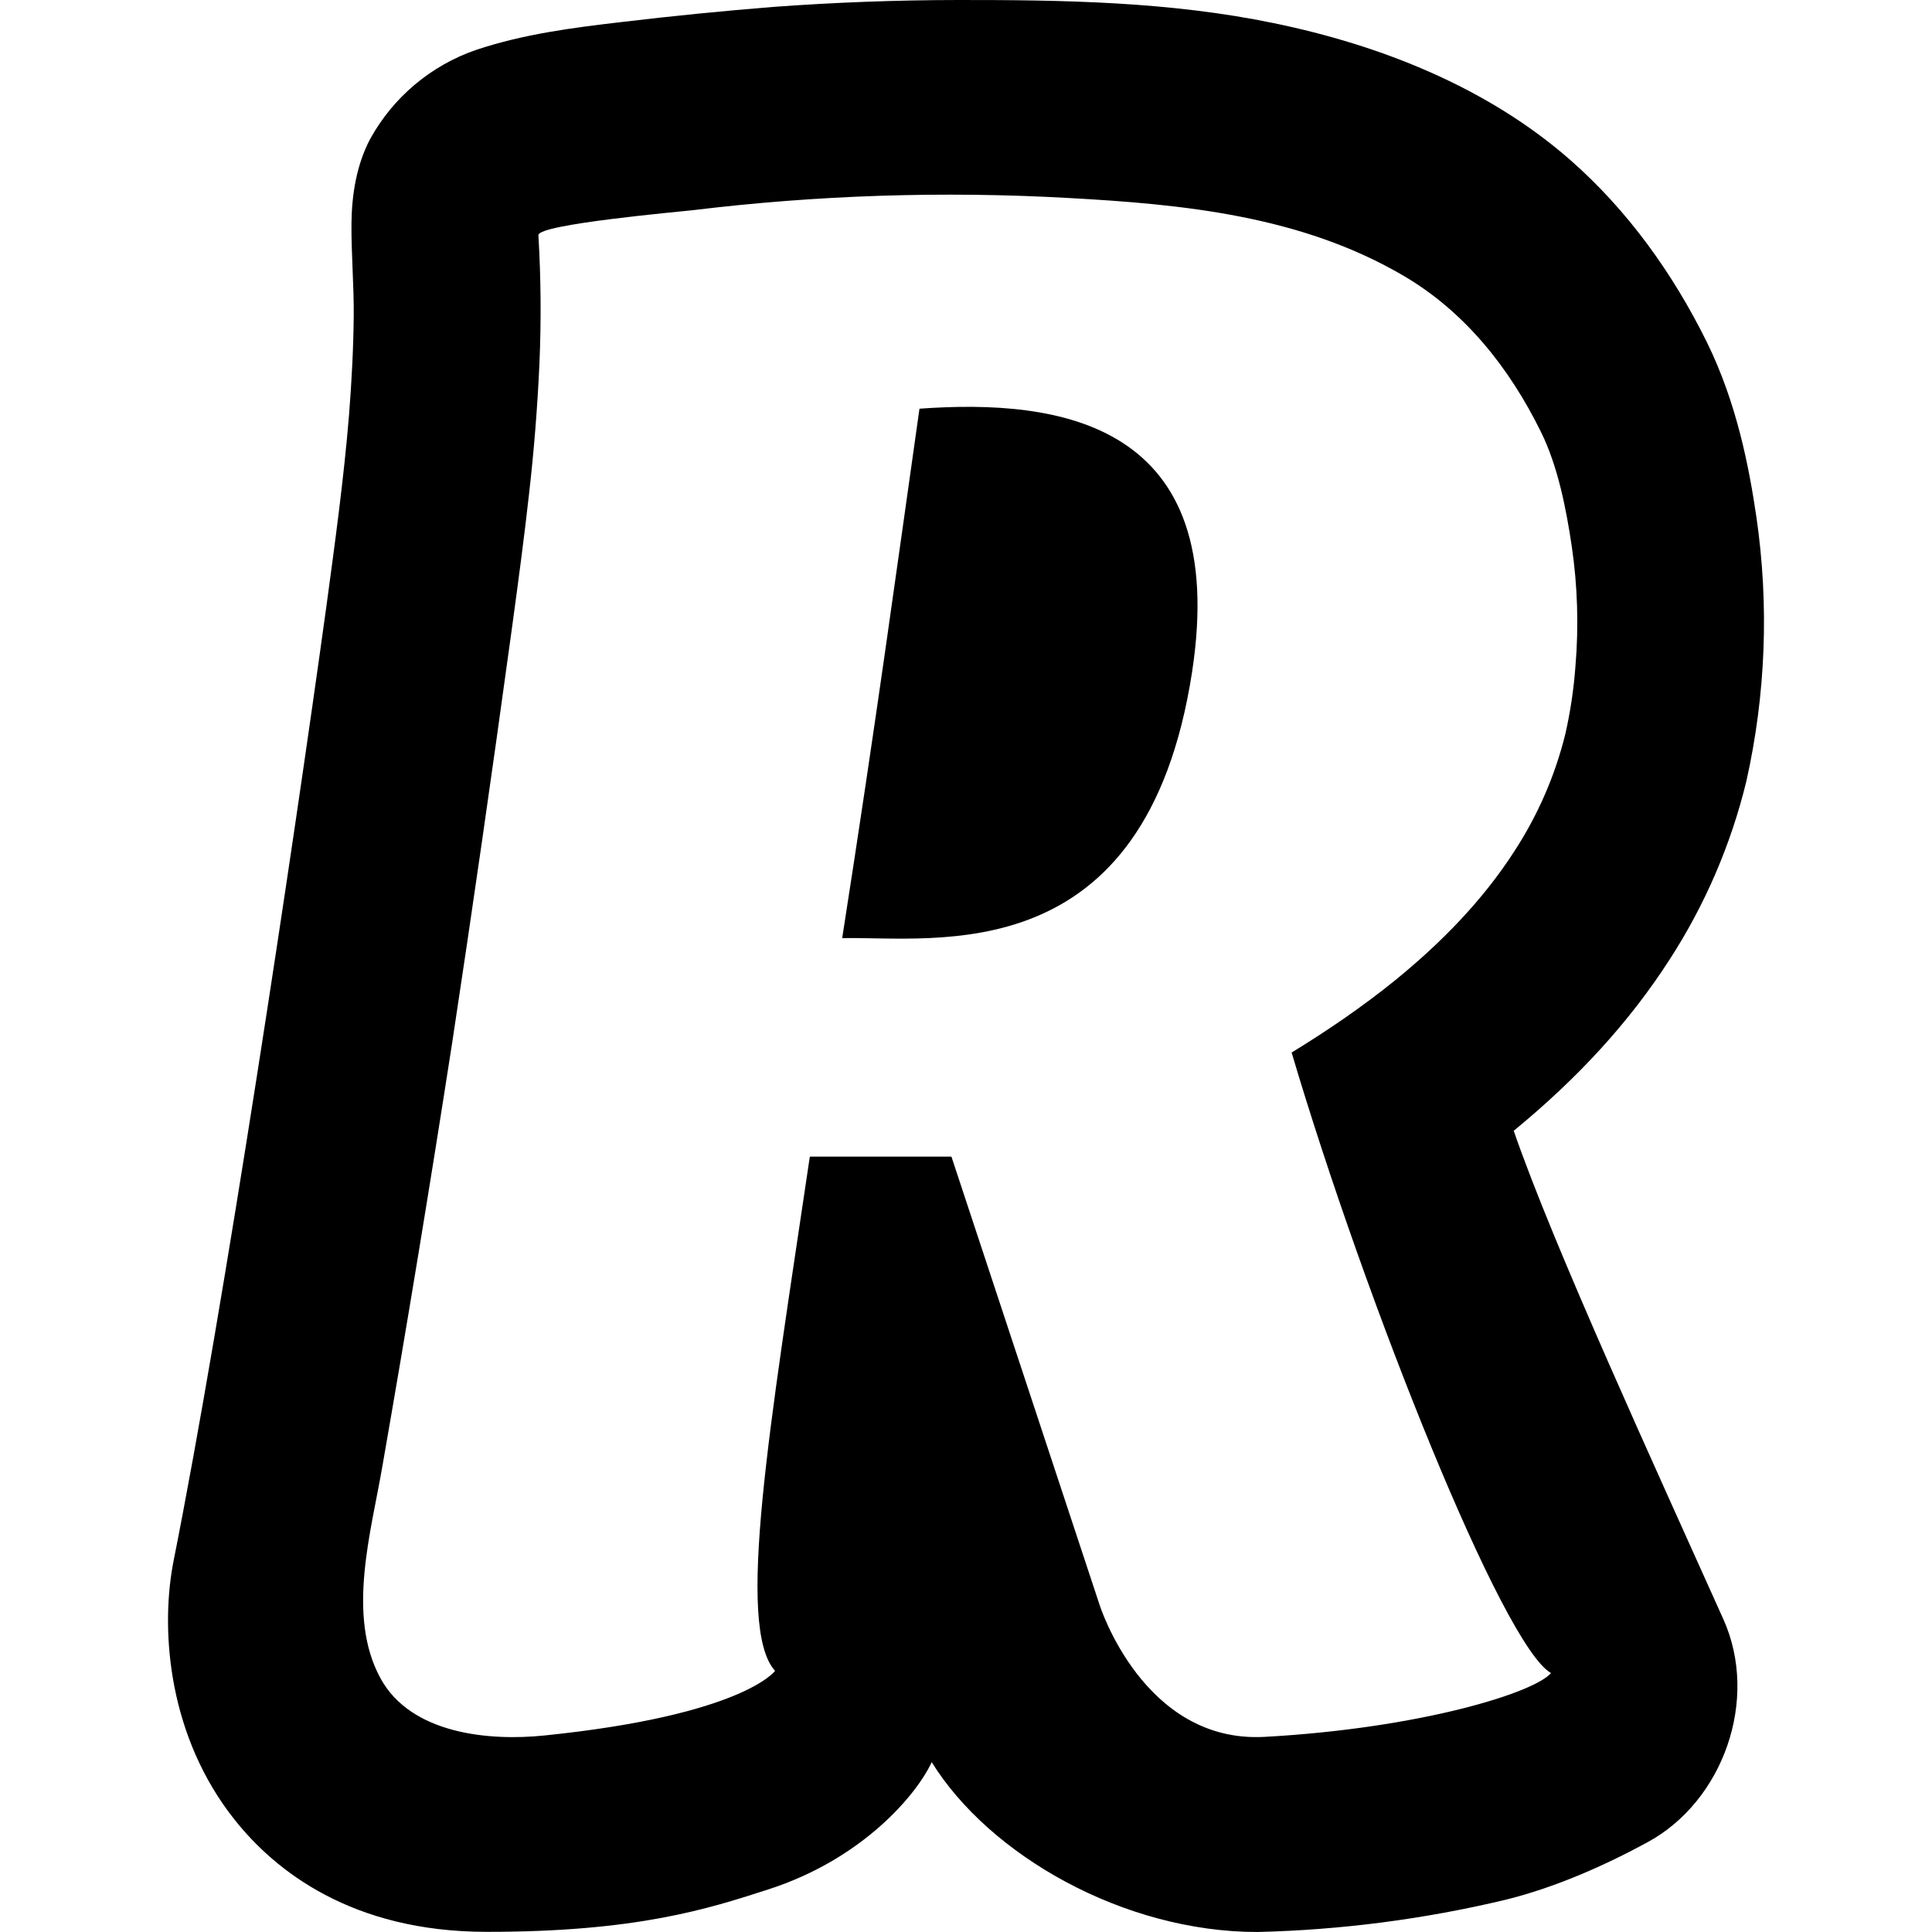
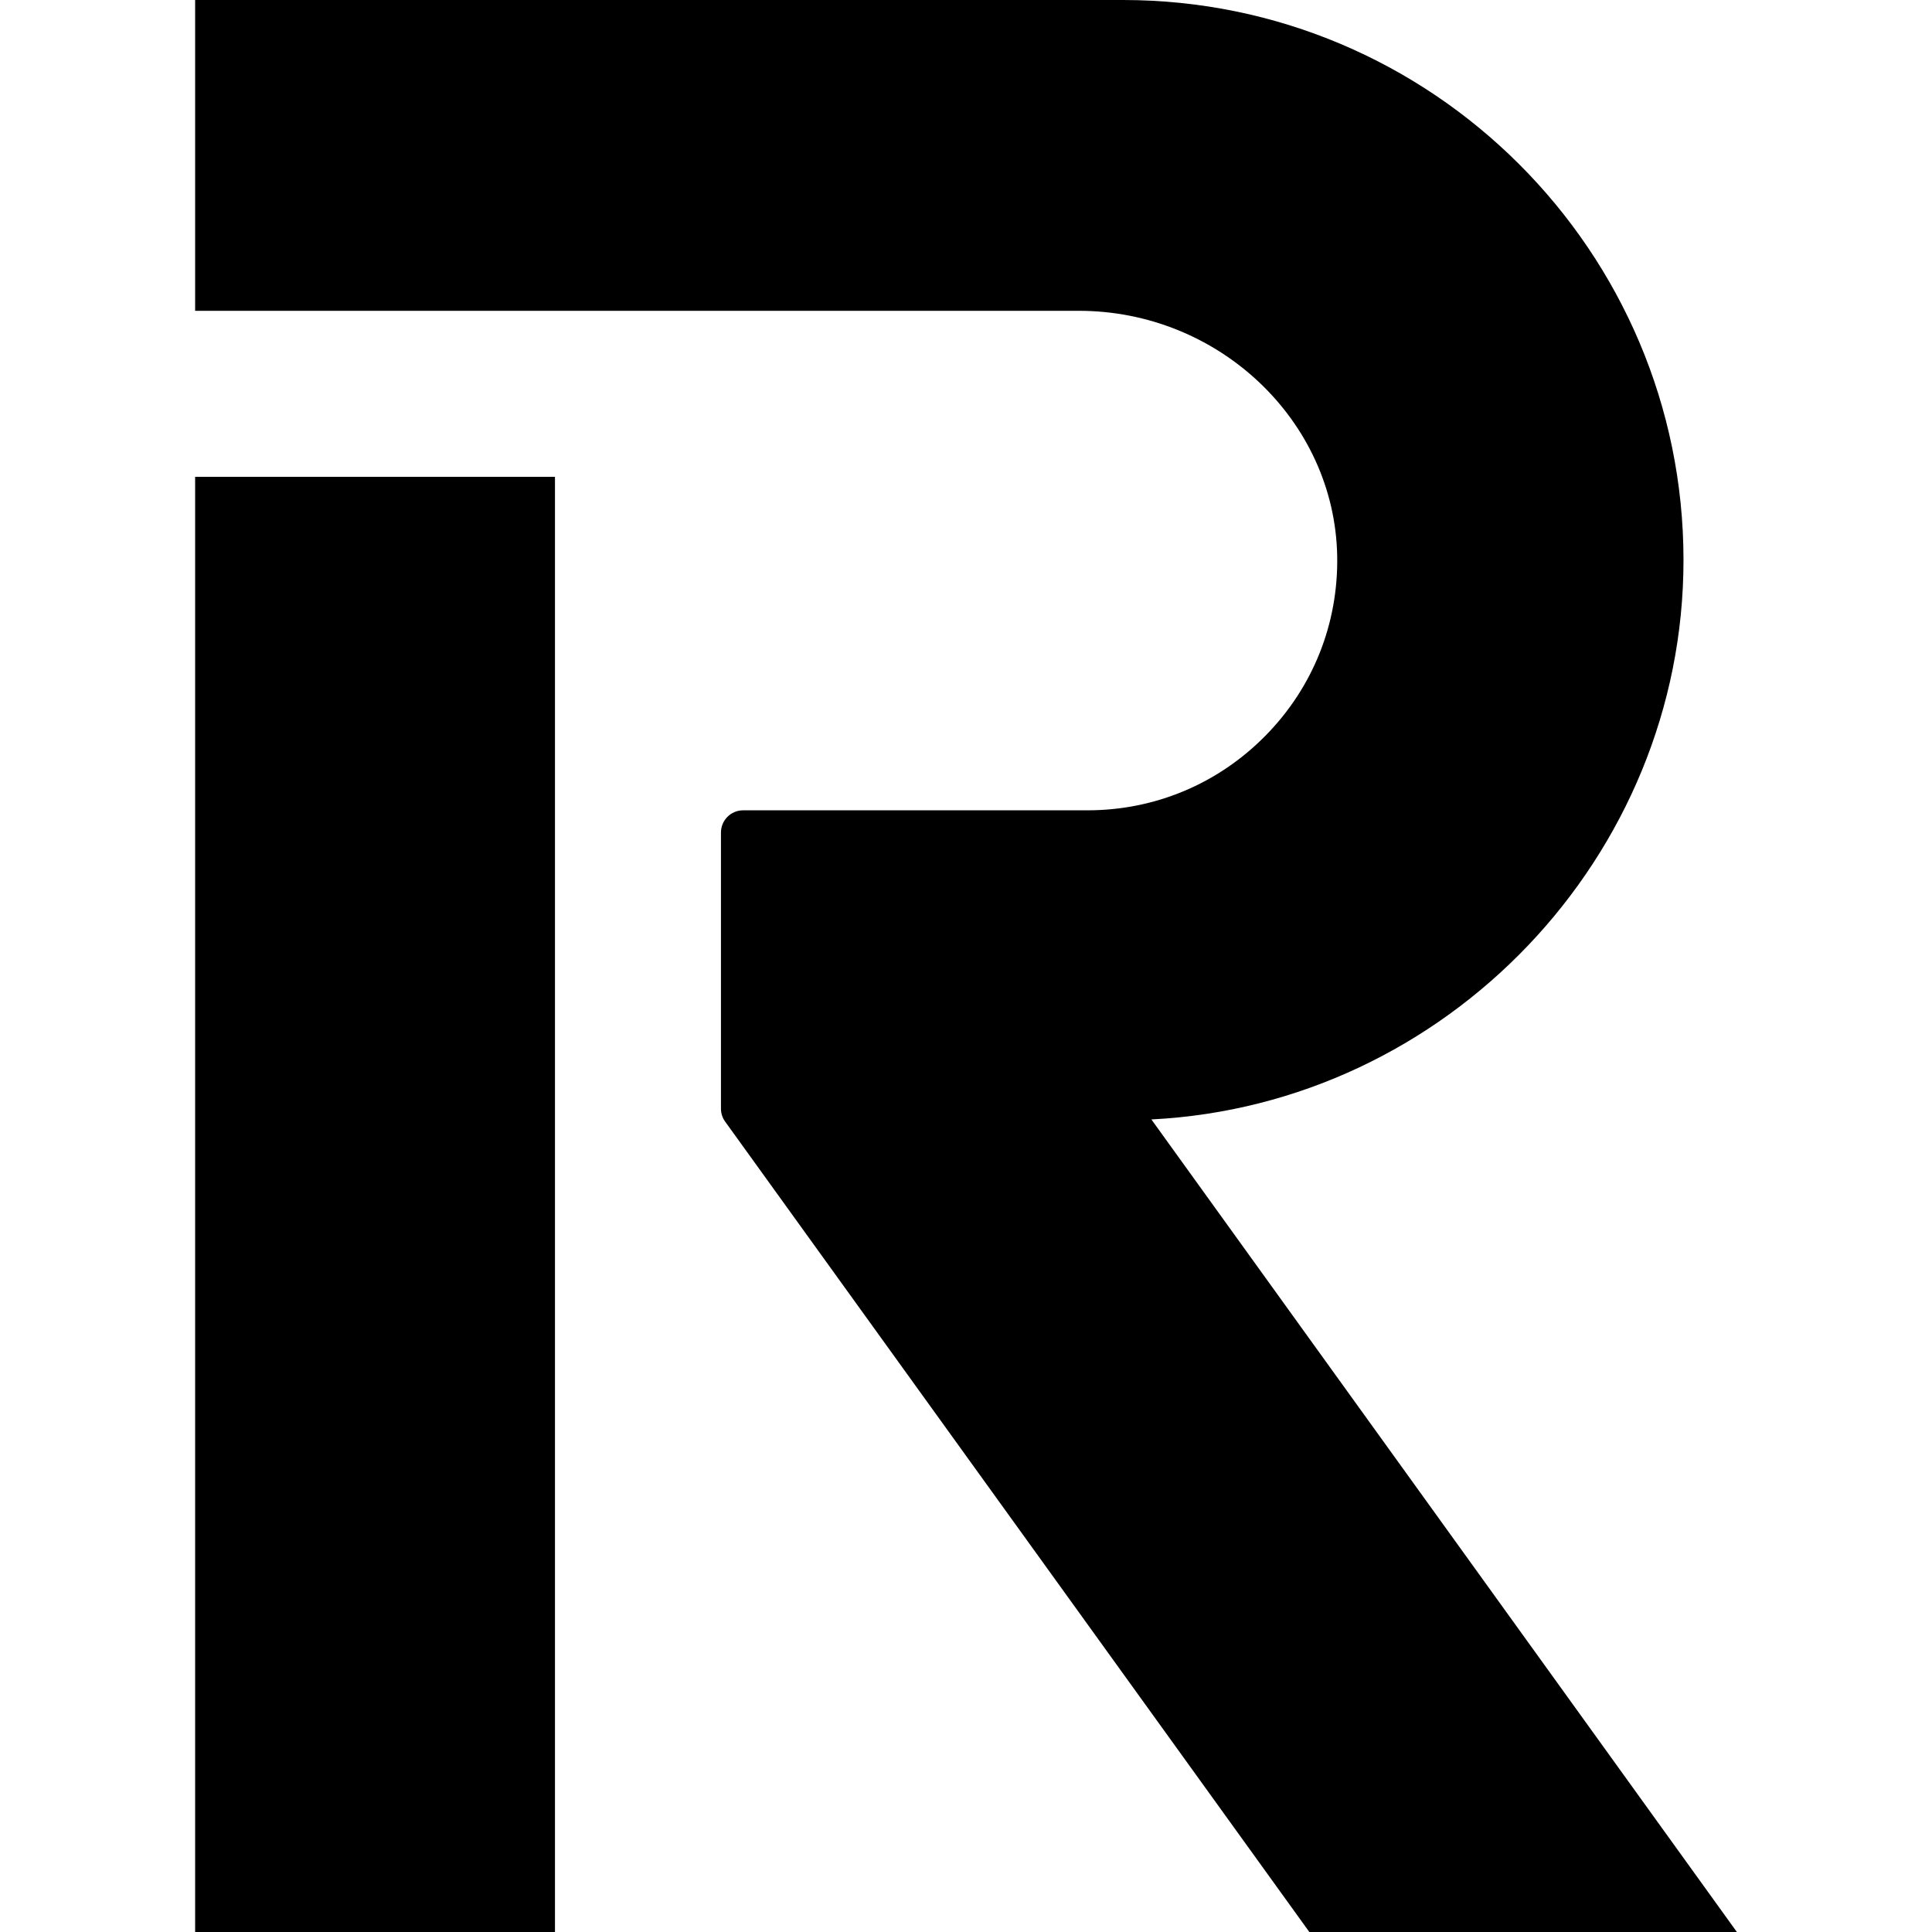
<svg xmlns="http://www.w3.org/2000/svg" role="img" viewBox="0 0 24 24">
-   <path d="M21.408 20.114c.449.999-.003 2.261-.94 2.77-.536.292-1.15.563-1.763.715a14.797 14.797 0 0 1-3.084.401c-1.662 0-3.329-.952-4.047-2.11-.185.4-.855 1.203-2.03 1.581-.741.24-1.635.529-3.502.527-1.673-.001-2.627-.76-3.13-1.396-.804-1.012-.922-2.298-.765-3.164l.008-.042c.631-3.167 1.494-8.925 1.892-11.81l.004-.028c.108-.8.219-1.6.285-2.406.032-.406.054-.814.058-1.221.004-.385-.031-.77-.028-1.154.004-.363.063-.73.233-1.052A2.391 2.391 0 0 1 5.917.619c.587-.196 1.2-.275 1.811-.346A48.39 48.39 0 0 1 9.604.086 31.823 31.823 0 0 1 11.9 0c1.31-.001 2.63.02 3.921.287 1.316.271 2.646.79 3.684 1.699.711.623 1.276 1.408 1.7 2.268.372.758.523 1.555.613 2.164a9.047 9.047 0 0 1-.124 3.286 7.203 7.203 0 0 1-.953 2.215c-.494.768-1.129 1.465-1.937 2.128.492 1.43 1.776 4.222 2.604 6.067zM6.688 2.922c.032.53.036 1.064.013 1.596a23.53 23.53 0 0 1-.13 1.626c-.06.538-.132 1.075-.205 1.611l-.024.175c-.23 1.677-.471 3.352-.725 5.024a280.578 280.578 0 0 1-.866 5.255c-.139.816-.45 1.861-.024 2.64.38.695 1.354.78 2.034.71 2.474-.253 2.867-.803 2.867-.803-.493-.547-.064-3.039.432-6.388h1.759l1.84 5.567s.543 1.724 2.05 1.641c1.932-.106 3.353-.548 3.558-.793-.595-.332-2.296-4.585-3.222-7.708.448-.274.883-.571 1.294-.904.56-.457 1.08-.984 1.477-1.603a4.75 4.75 0 0 0 .63-1.453 5.72 5.72 0 0 0 .125-.842 6.494 6.494 0 0 0-.046-1.486c-.07-.472-.173-.997-.383-1.422-.392-.797-.946-1.492-1.701-1.936-1.275-.75-2.745-.892-4.177-.97a26.434 26.434 0 0 0-4.657.152c-.174.02-1.926.175-1.918.31zm4.734 2.155c-.296 2.085-.533 3.842-.96 6.577 1.153-.025 3.77.434 4.346-3.304.477-3.11-1.649-3.398-3.386-3.273Z" />
+   <path d="M20.913 6.957C20.913 3.121 17.79 0 13.95 0H2.424v3.861h10.978c1.738 0 3.177 1.365 3.209 3.043.016.84-.299 1.633-.888 2.232-.589.6-1.375.93-2.214.93H9.232a.276.276 0 0 0-.276.275v3.431c0 .059.018.114.052.161L16.265 24h5.311l-7.273-10.094c3.663-.184 6.61-3.261 6.61-6.949zM6.894 5.923H2.424V24h4.47z" />
</svg>
